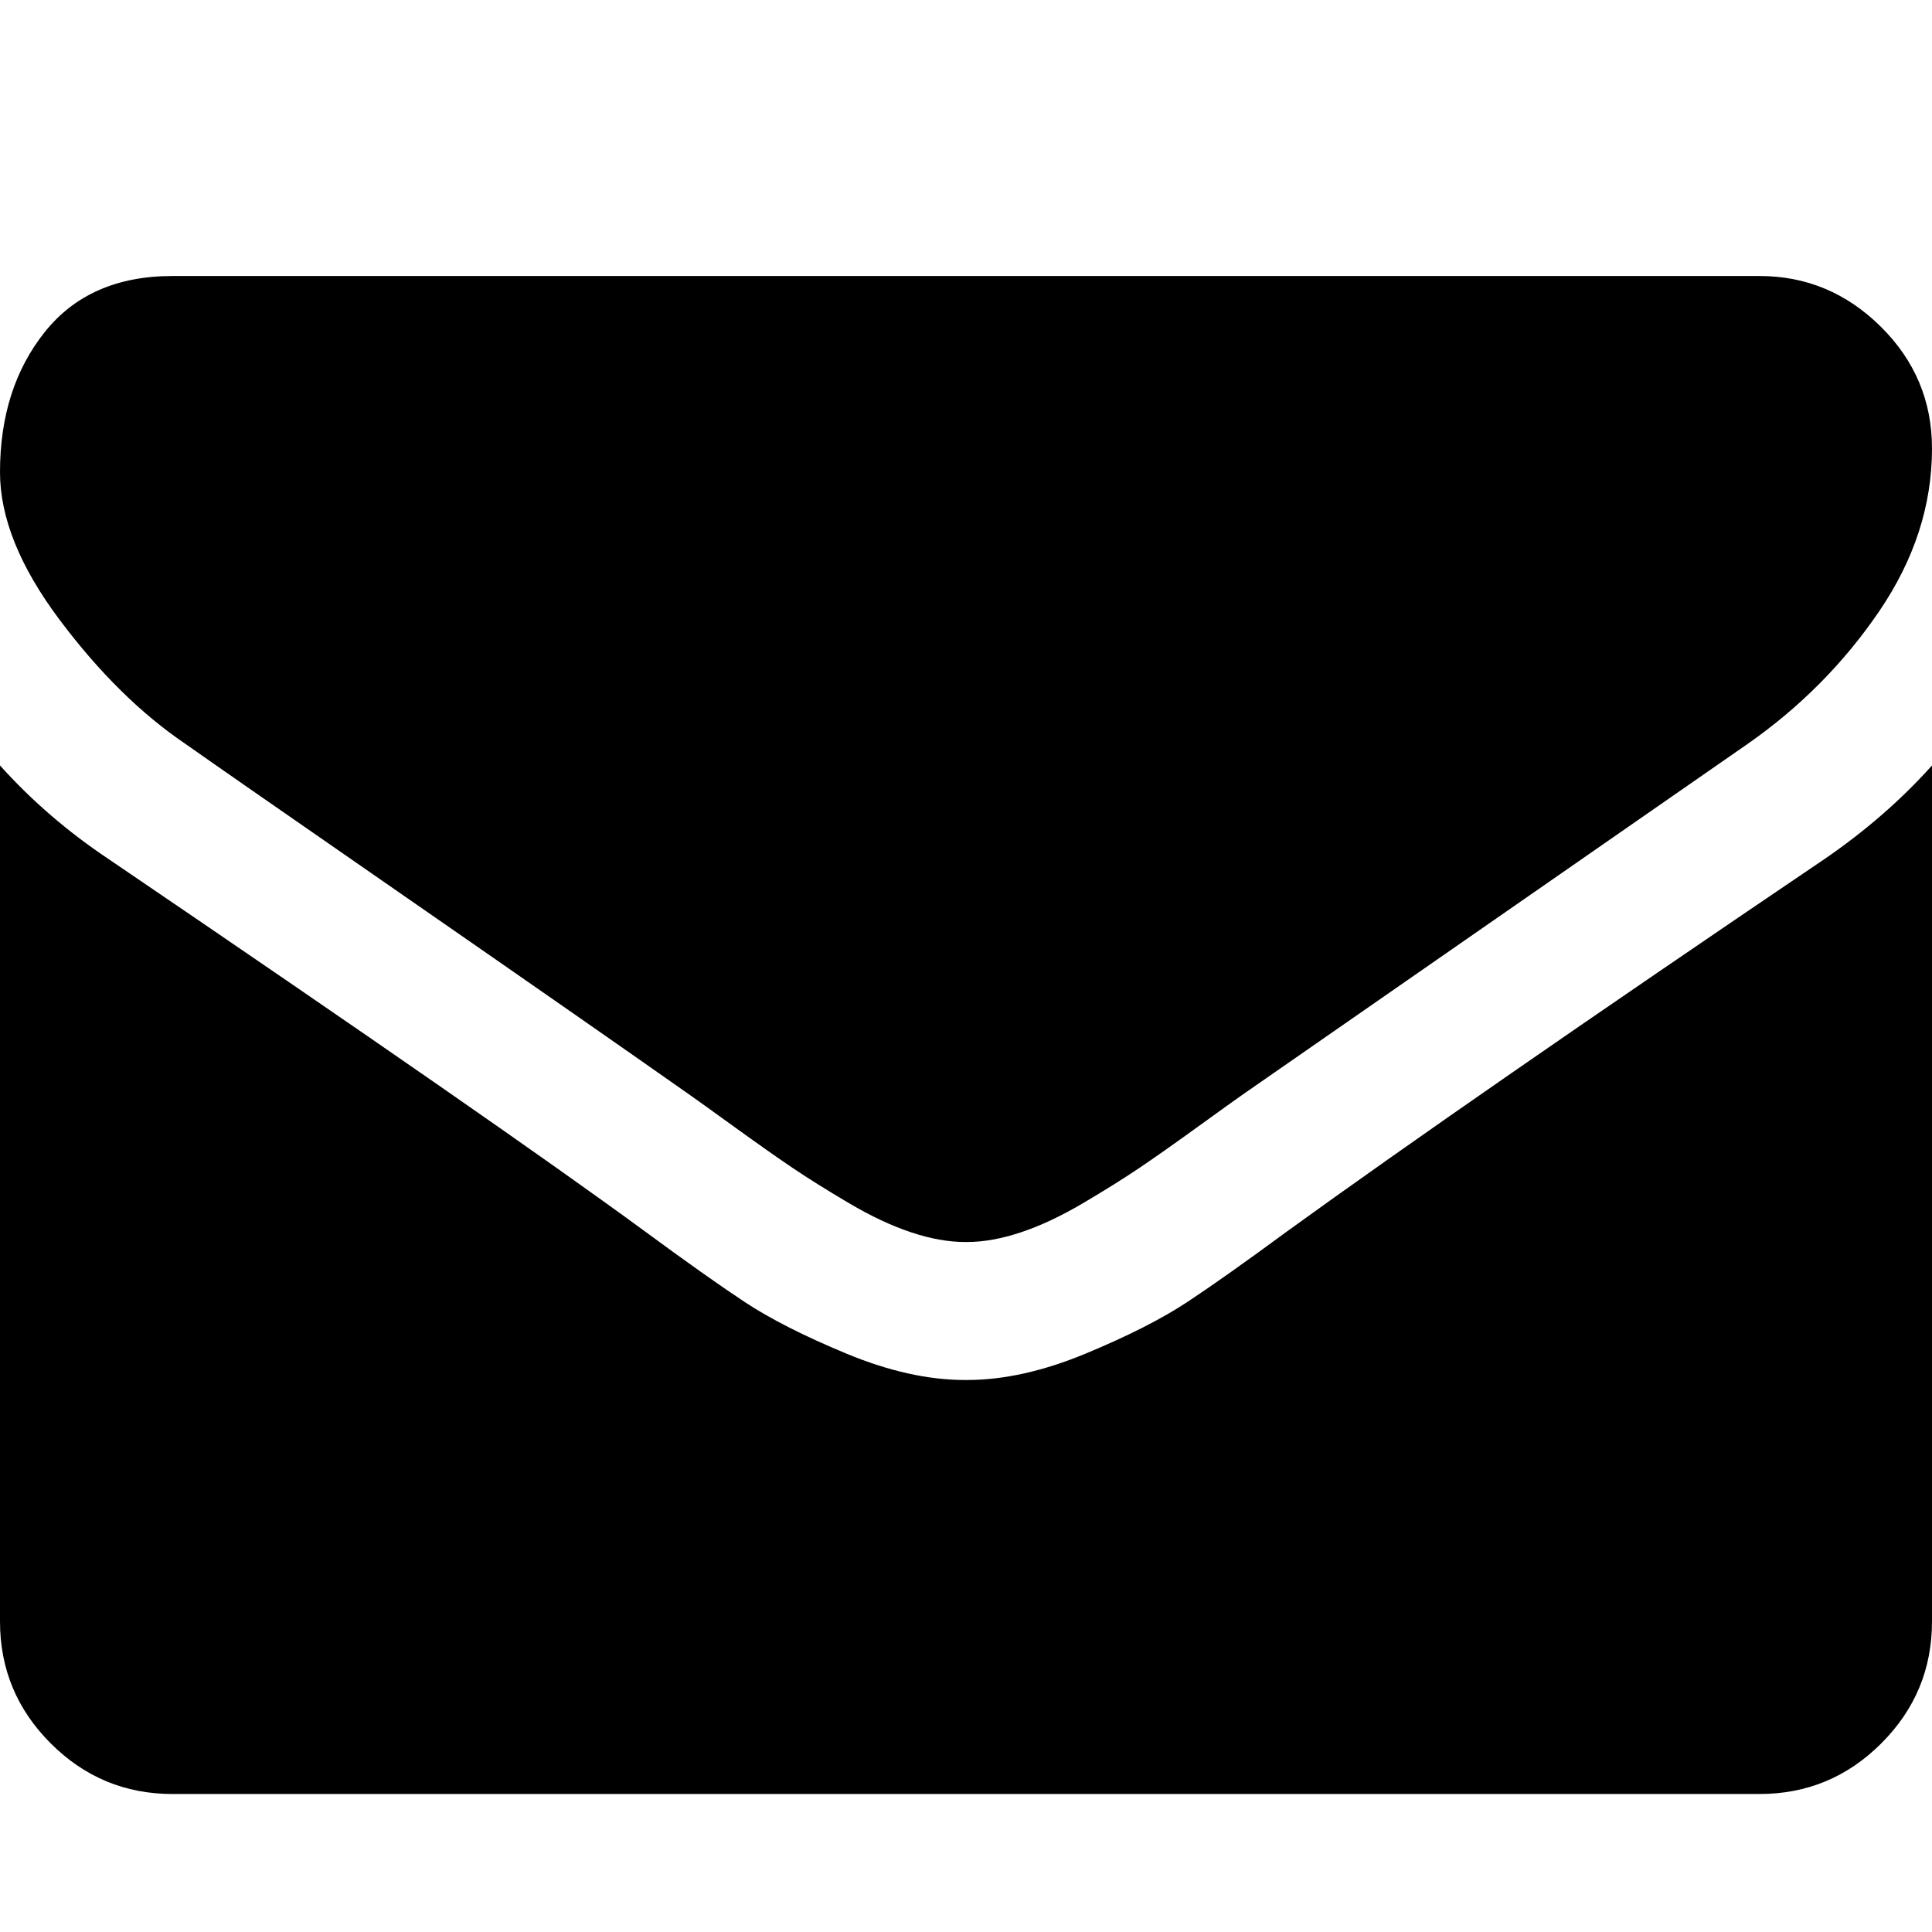
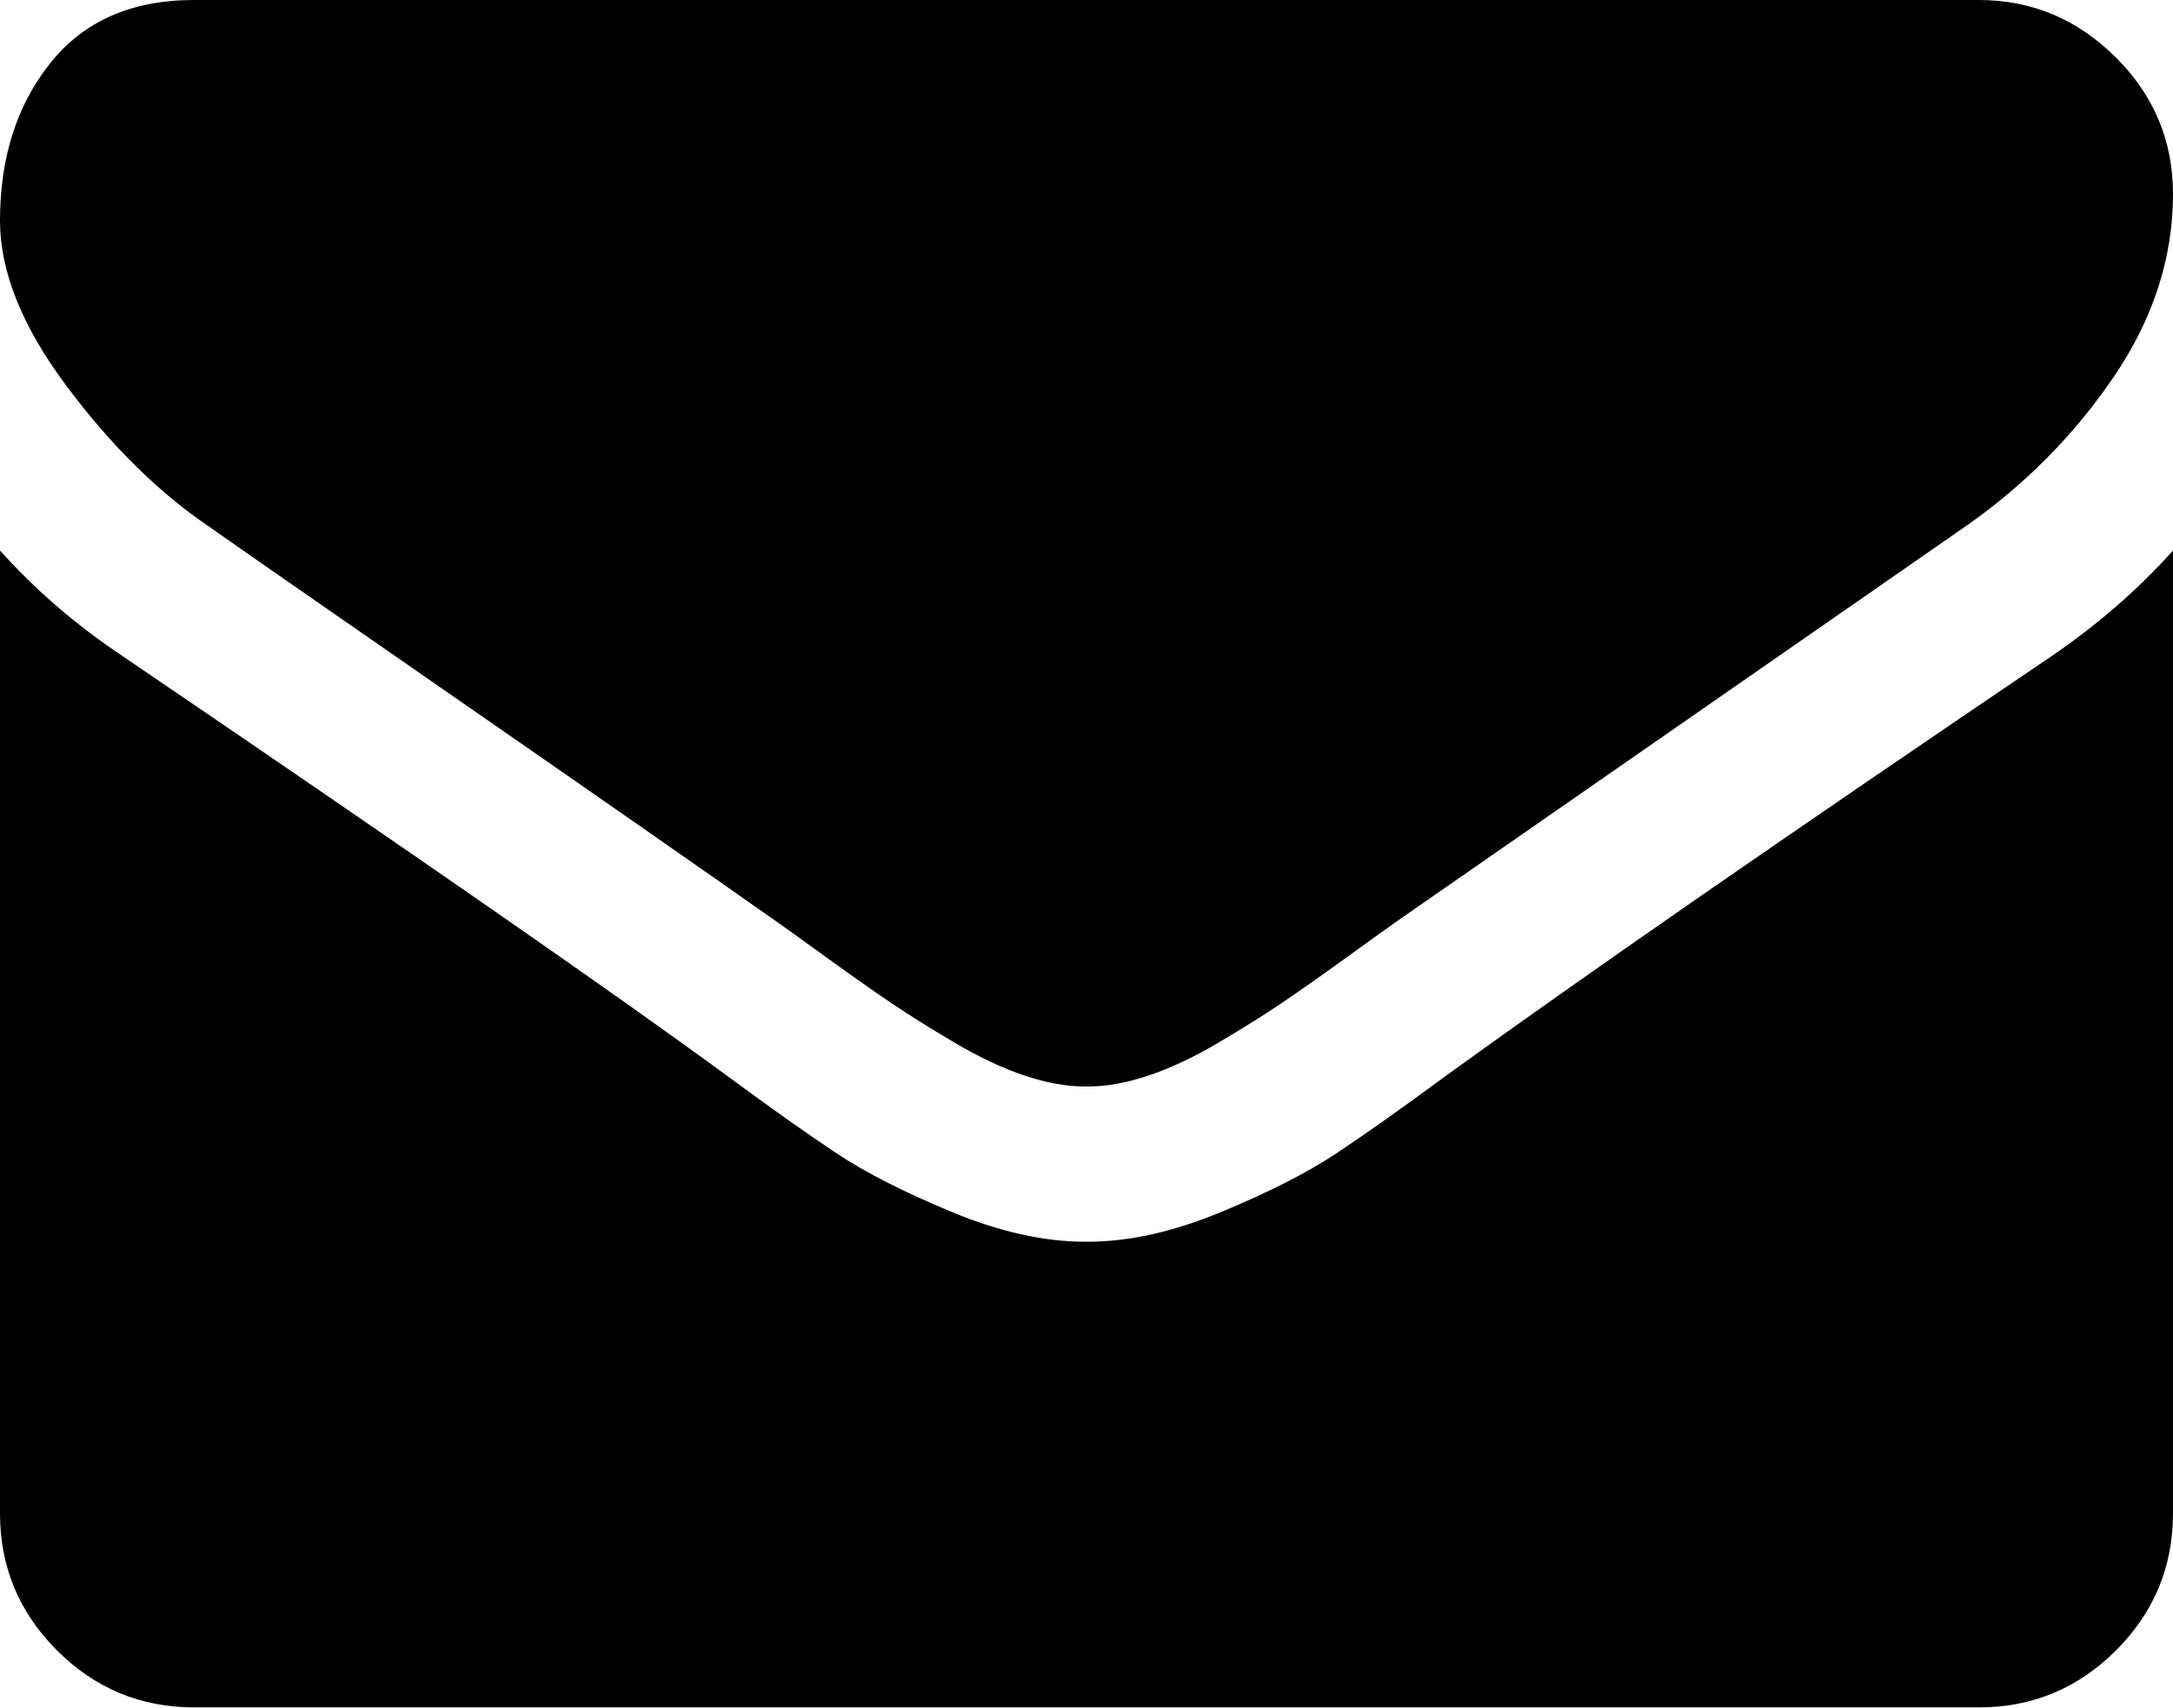
- <svg xmlns="http://www.w3.org/2000/svg" width="1792" height="1792" viewBox="0 0 1792 1792">
-   <path d="M1792 710v794q0 66-47 113t-113 47h-1472q-66 0-113-47t-47-113v-794q44 49 101 87 362 246 497 345 57 42 92.5 65.5t94.5 48 110 24.5h2q51 0 110-24.5t94.5-48 92.5-65.5q170-123 498-345 57-39 100-87zm0-294q0 79-49 151t-122 123q-376 261-468 325-10 7-42.5 30.5t-54 38-52 32.5-57.5 27-50 9h-2q-23 0-50-9t-57.5-27-52-32.5-54-38-42.5-30.5q-91-64-262-182.5t-205-142.5q-62-42-117-115.5t-55-136.5q0-78 41.5-130t118.5-52h1472q65 0 112.5 47t47.5 113z" />
+ <svg xmlns="http://www.w3.org/2000/svg" version="1.1" viewBox="0 0 1792 1408">
+   <path d="m1792 454v794q0 66-47 113t-113 47h-1472q-66 0-113-47t-47-113v-794q44 49 101 87 362 246 497 345 57 42 92.5 65.5t94.5 48 110 24.5h2q51 0 110-24.5t94.5-48 92.5-65.5q170-123 498-345 57-39 100-87zm0-294q0 79-49 151t-122 123q-376 261-468 325-10 7-42.5 30.5t-54 38-52 32.5-57.5 27-50 9h-2q-23 0-50-9t-57.5-27-52-32.5-54-38-42.5-30.5q-91-64-262-182.5t-205-142.5q-62-42-117-115.5t-55-136.5q0-78 41.5-130t118.5-52h1472q65 0 112.5 47t47.5 113z" />
</svg>
